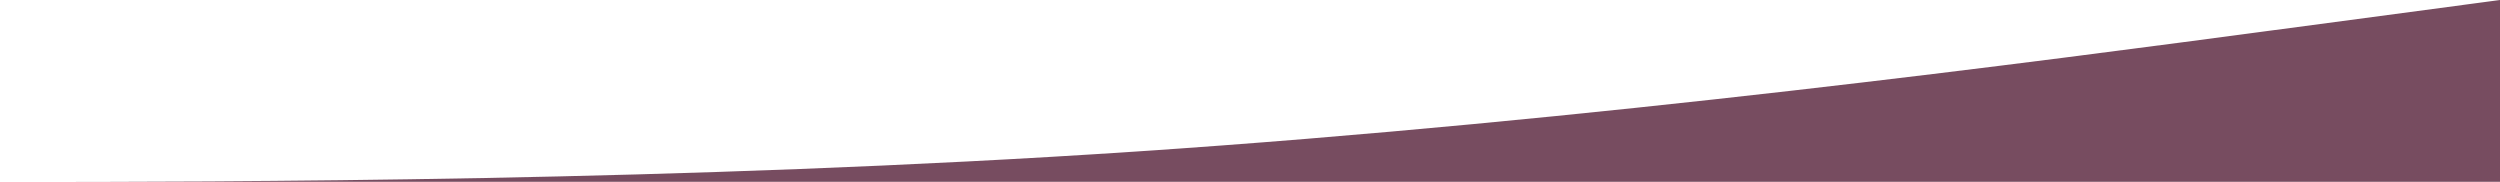
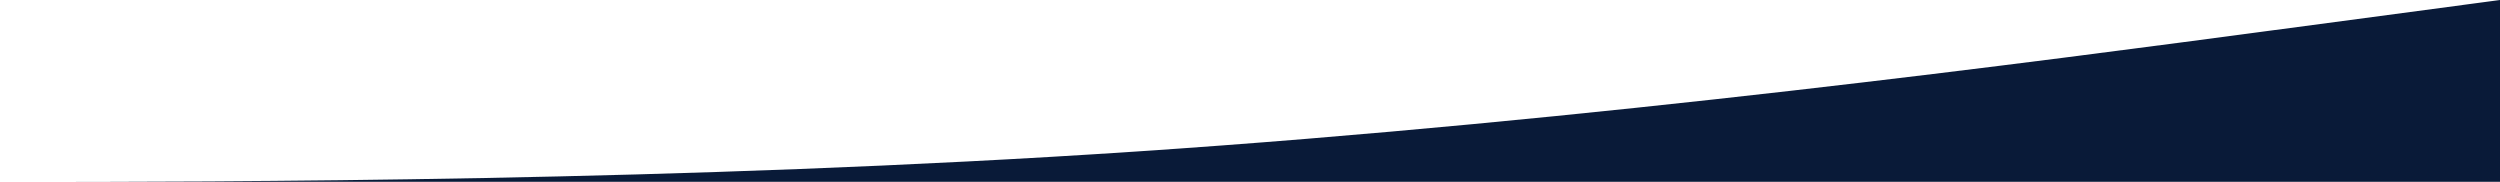
<svg xmlns="http://www.w3.org/2000/svg" id="Lager_1" data-name="Lager 1" viewBox="0 0 1320 96">
  <defs>
-     <style>.cls-1{fill:#774c60;}</style>
+     <style>.cls-1{fill:#091A38;}</style>
  </defs>
  <path class="cls-1" d="M720,272c-240,16-480,16-600,16H1440V192l-120,16C1200,224,960,256,720,272Z" transform="translate(-120 -192)" />
</svg>
